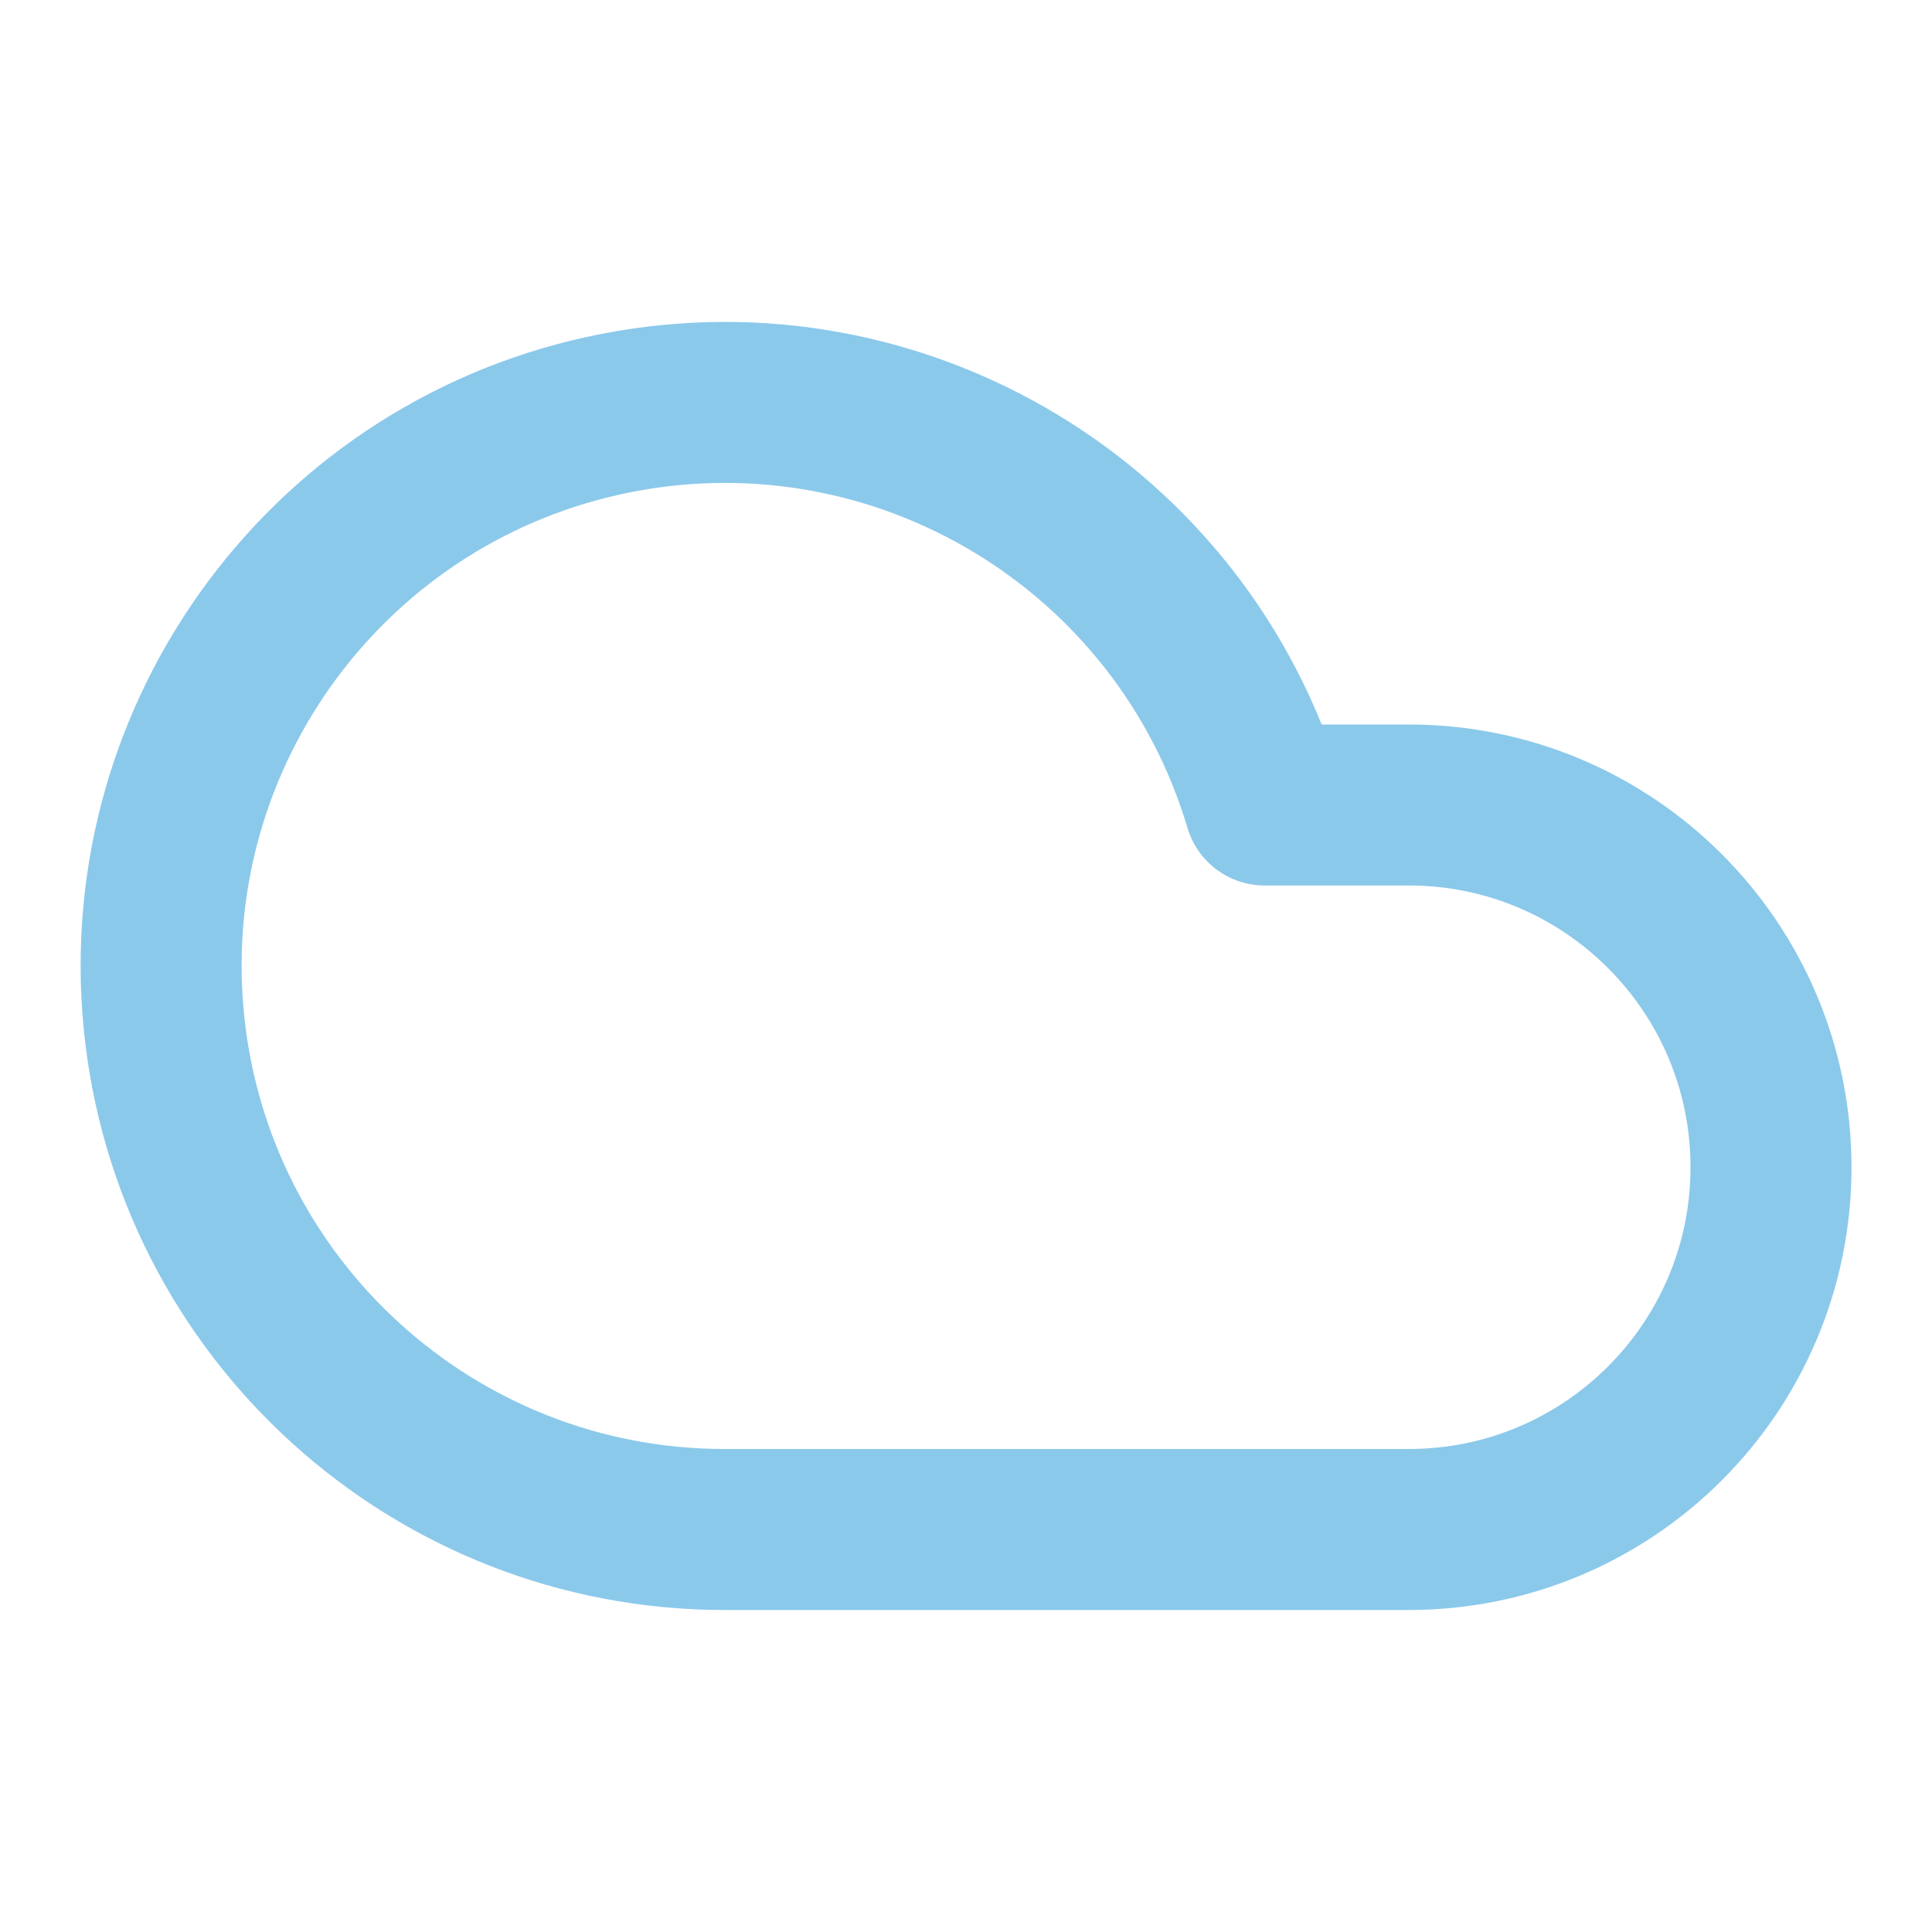
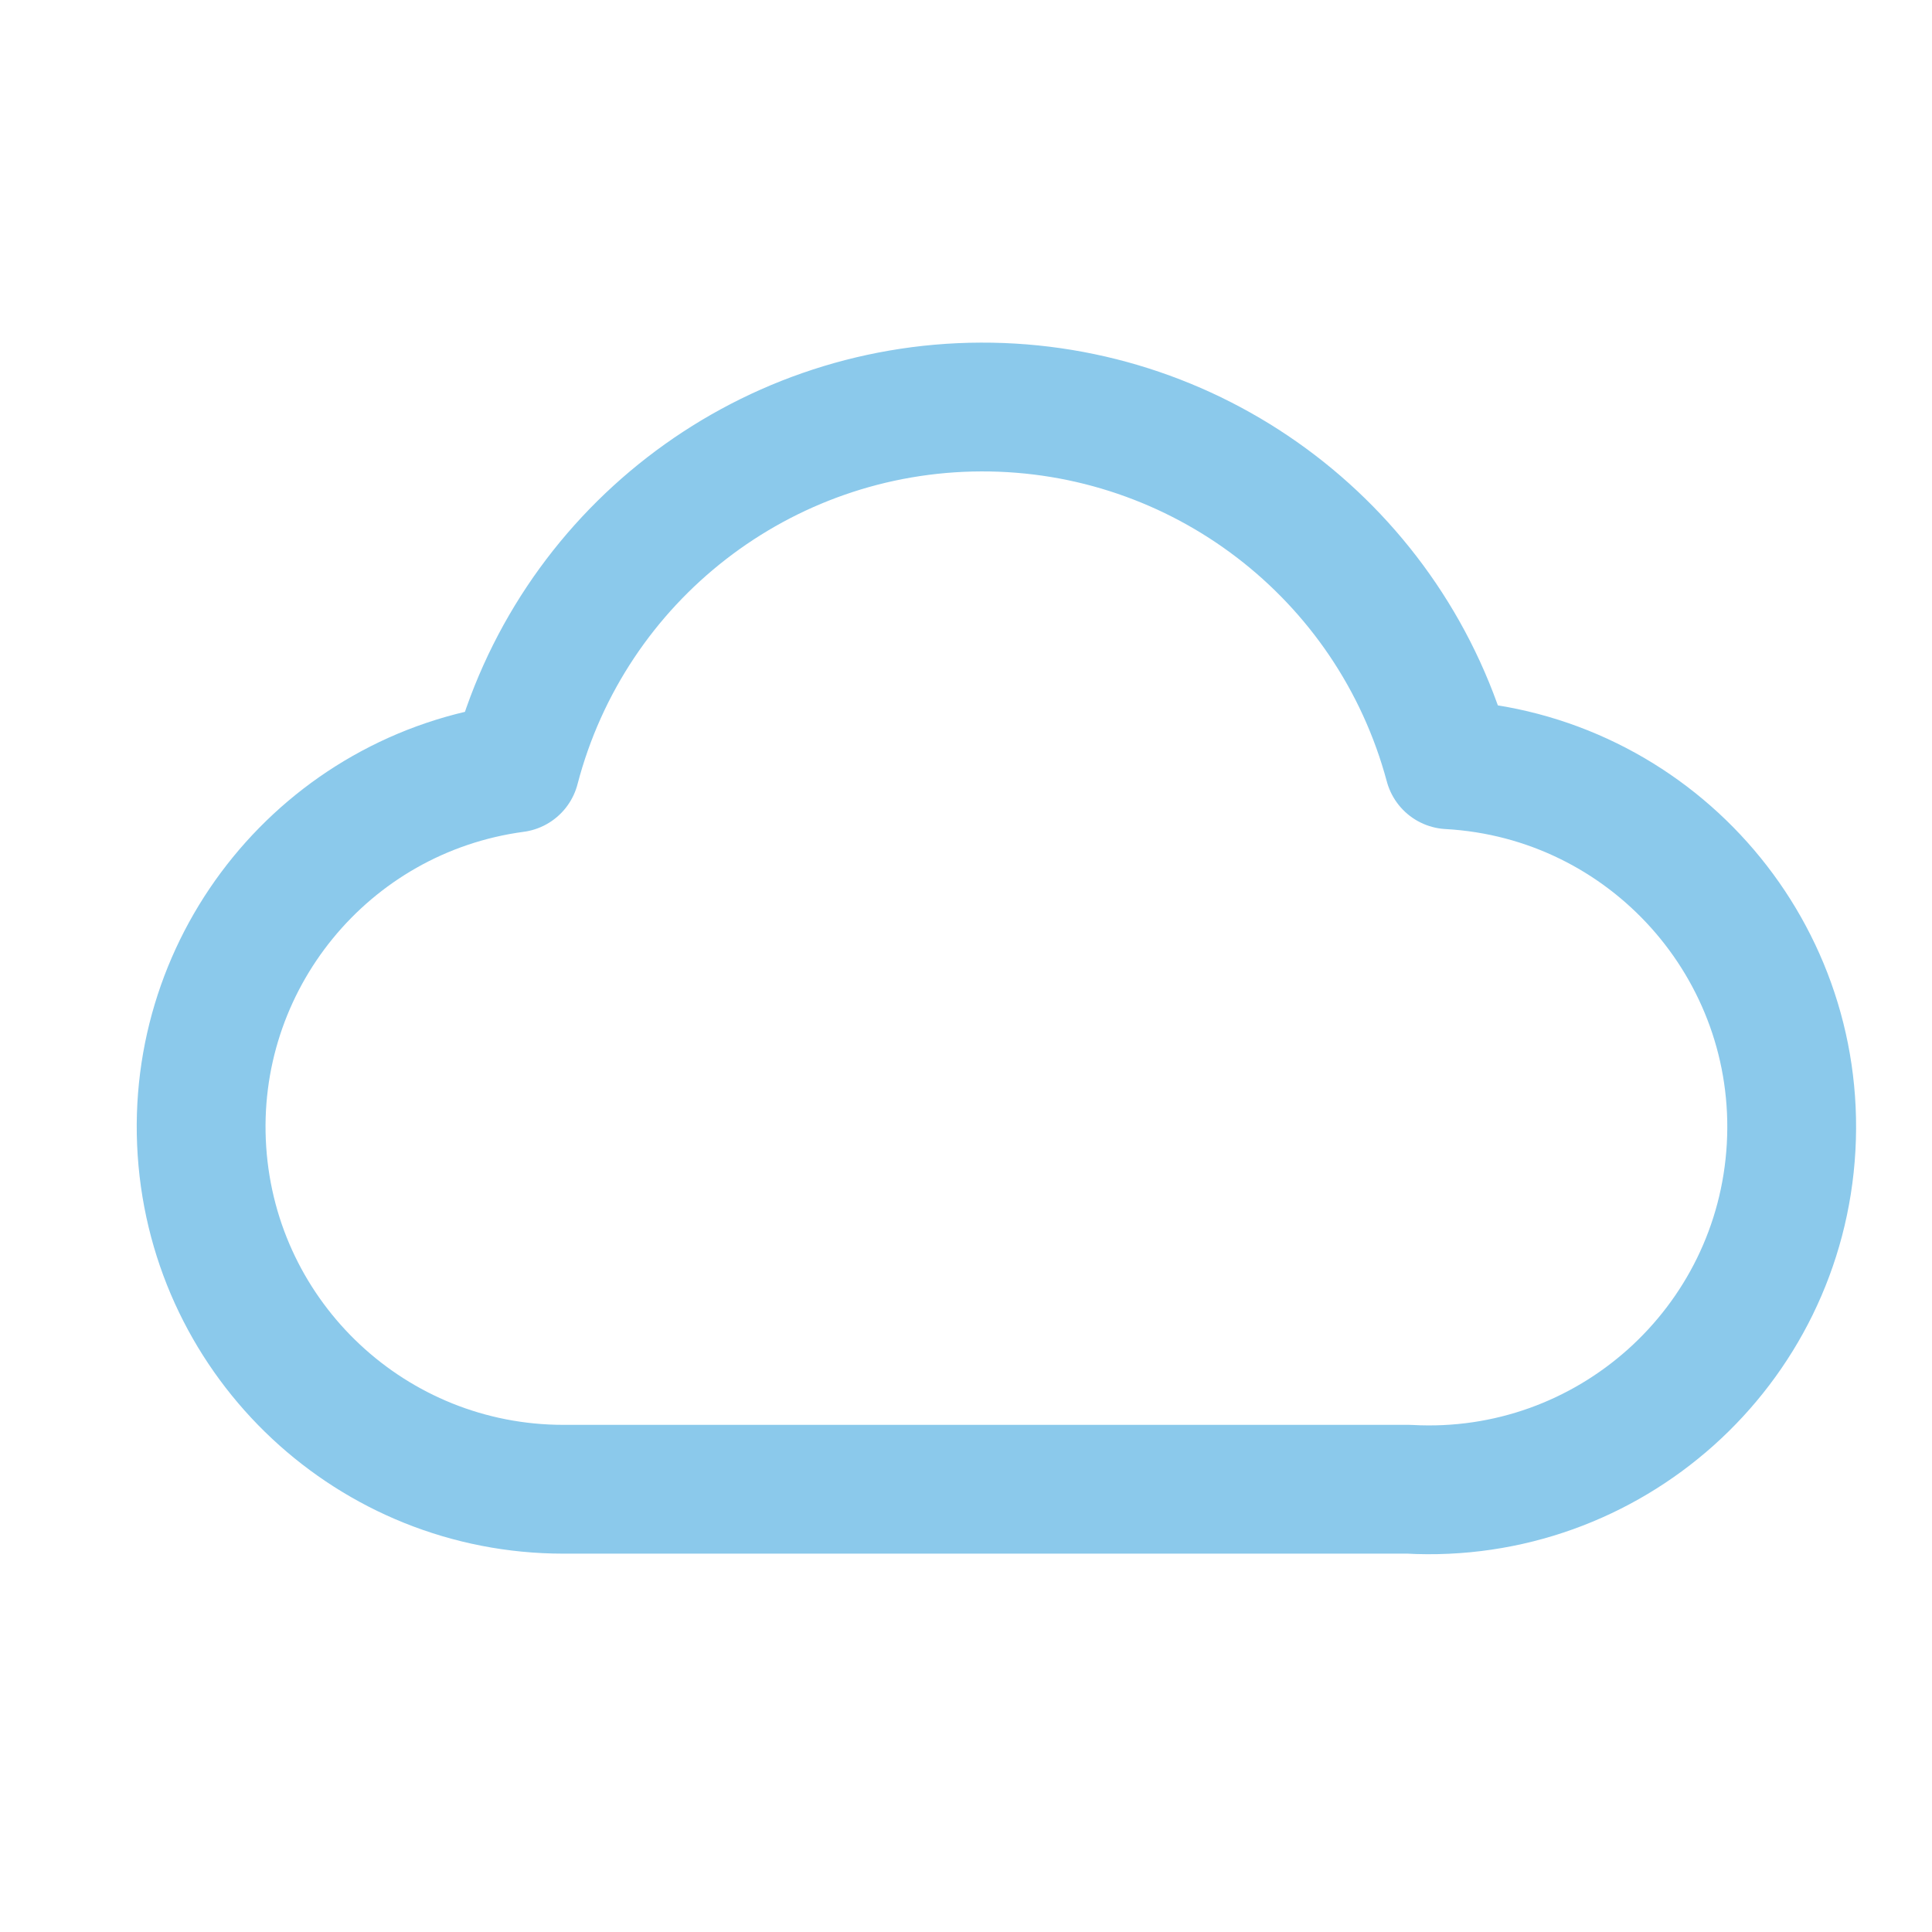
- <svg xmlns="http://www.w3.org/2000/svg" width="24" height="24" viewBox="0 0 24 24" fill="none" stroke="#8bc9eb" stroke-width="2" stroke-linecap="round" stroke-linejoin="round">
-   <path d="M17.5 19H9a7 7 0 1 1 6.71-9h1.79a4.5 4.5 0 1 1 0 9Z" />
+ <svg xmlns="http://www.w3.org/2000/svg" width="24" height="24" viewBox="0 0 24 24" fill="none" stroke="#8bc9eb" stroke-width="1.6" stroke-linecap="round" stroke-linejoin="round">
+   <path d="M7 18.5a4.5 4.5 0 0 1-.6-8.96A6 6 0 0 1 18 9.5a4.5 4.5 0 0 1-.5 9z" />
</svg>
